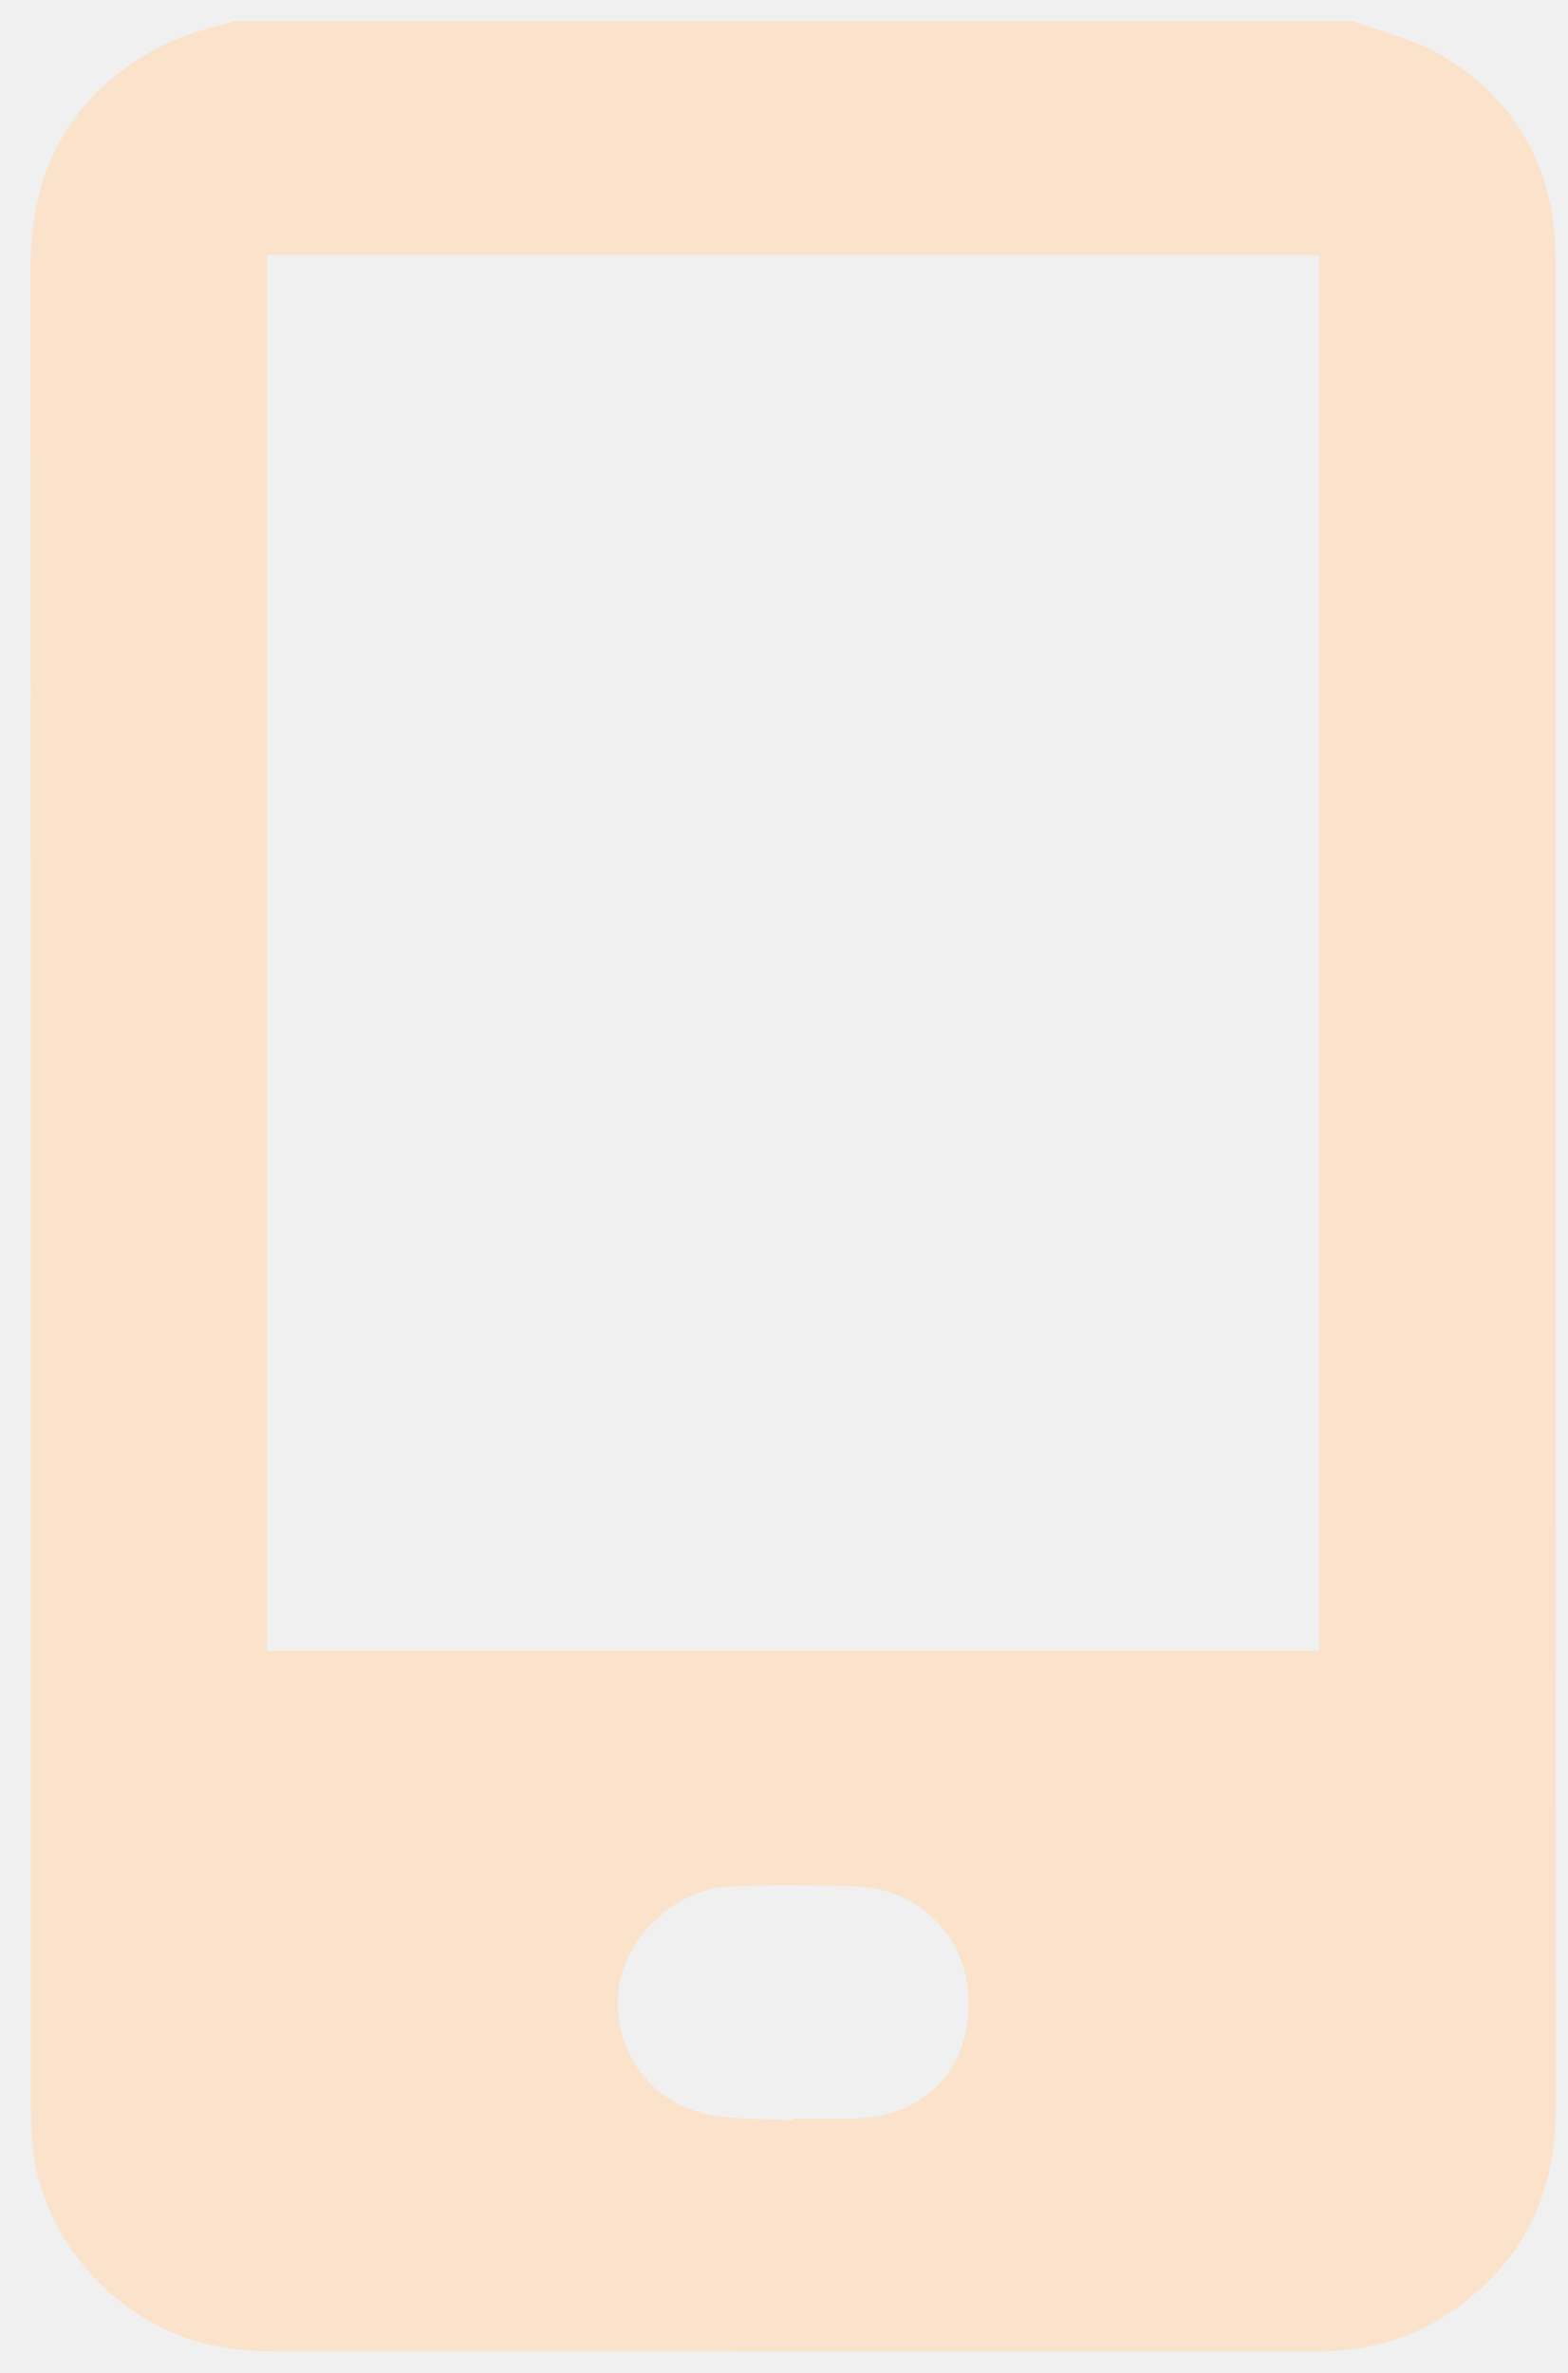
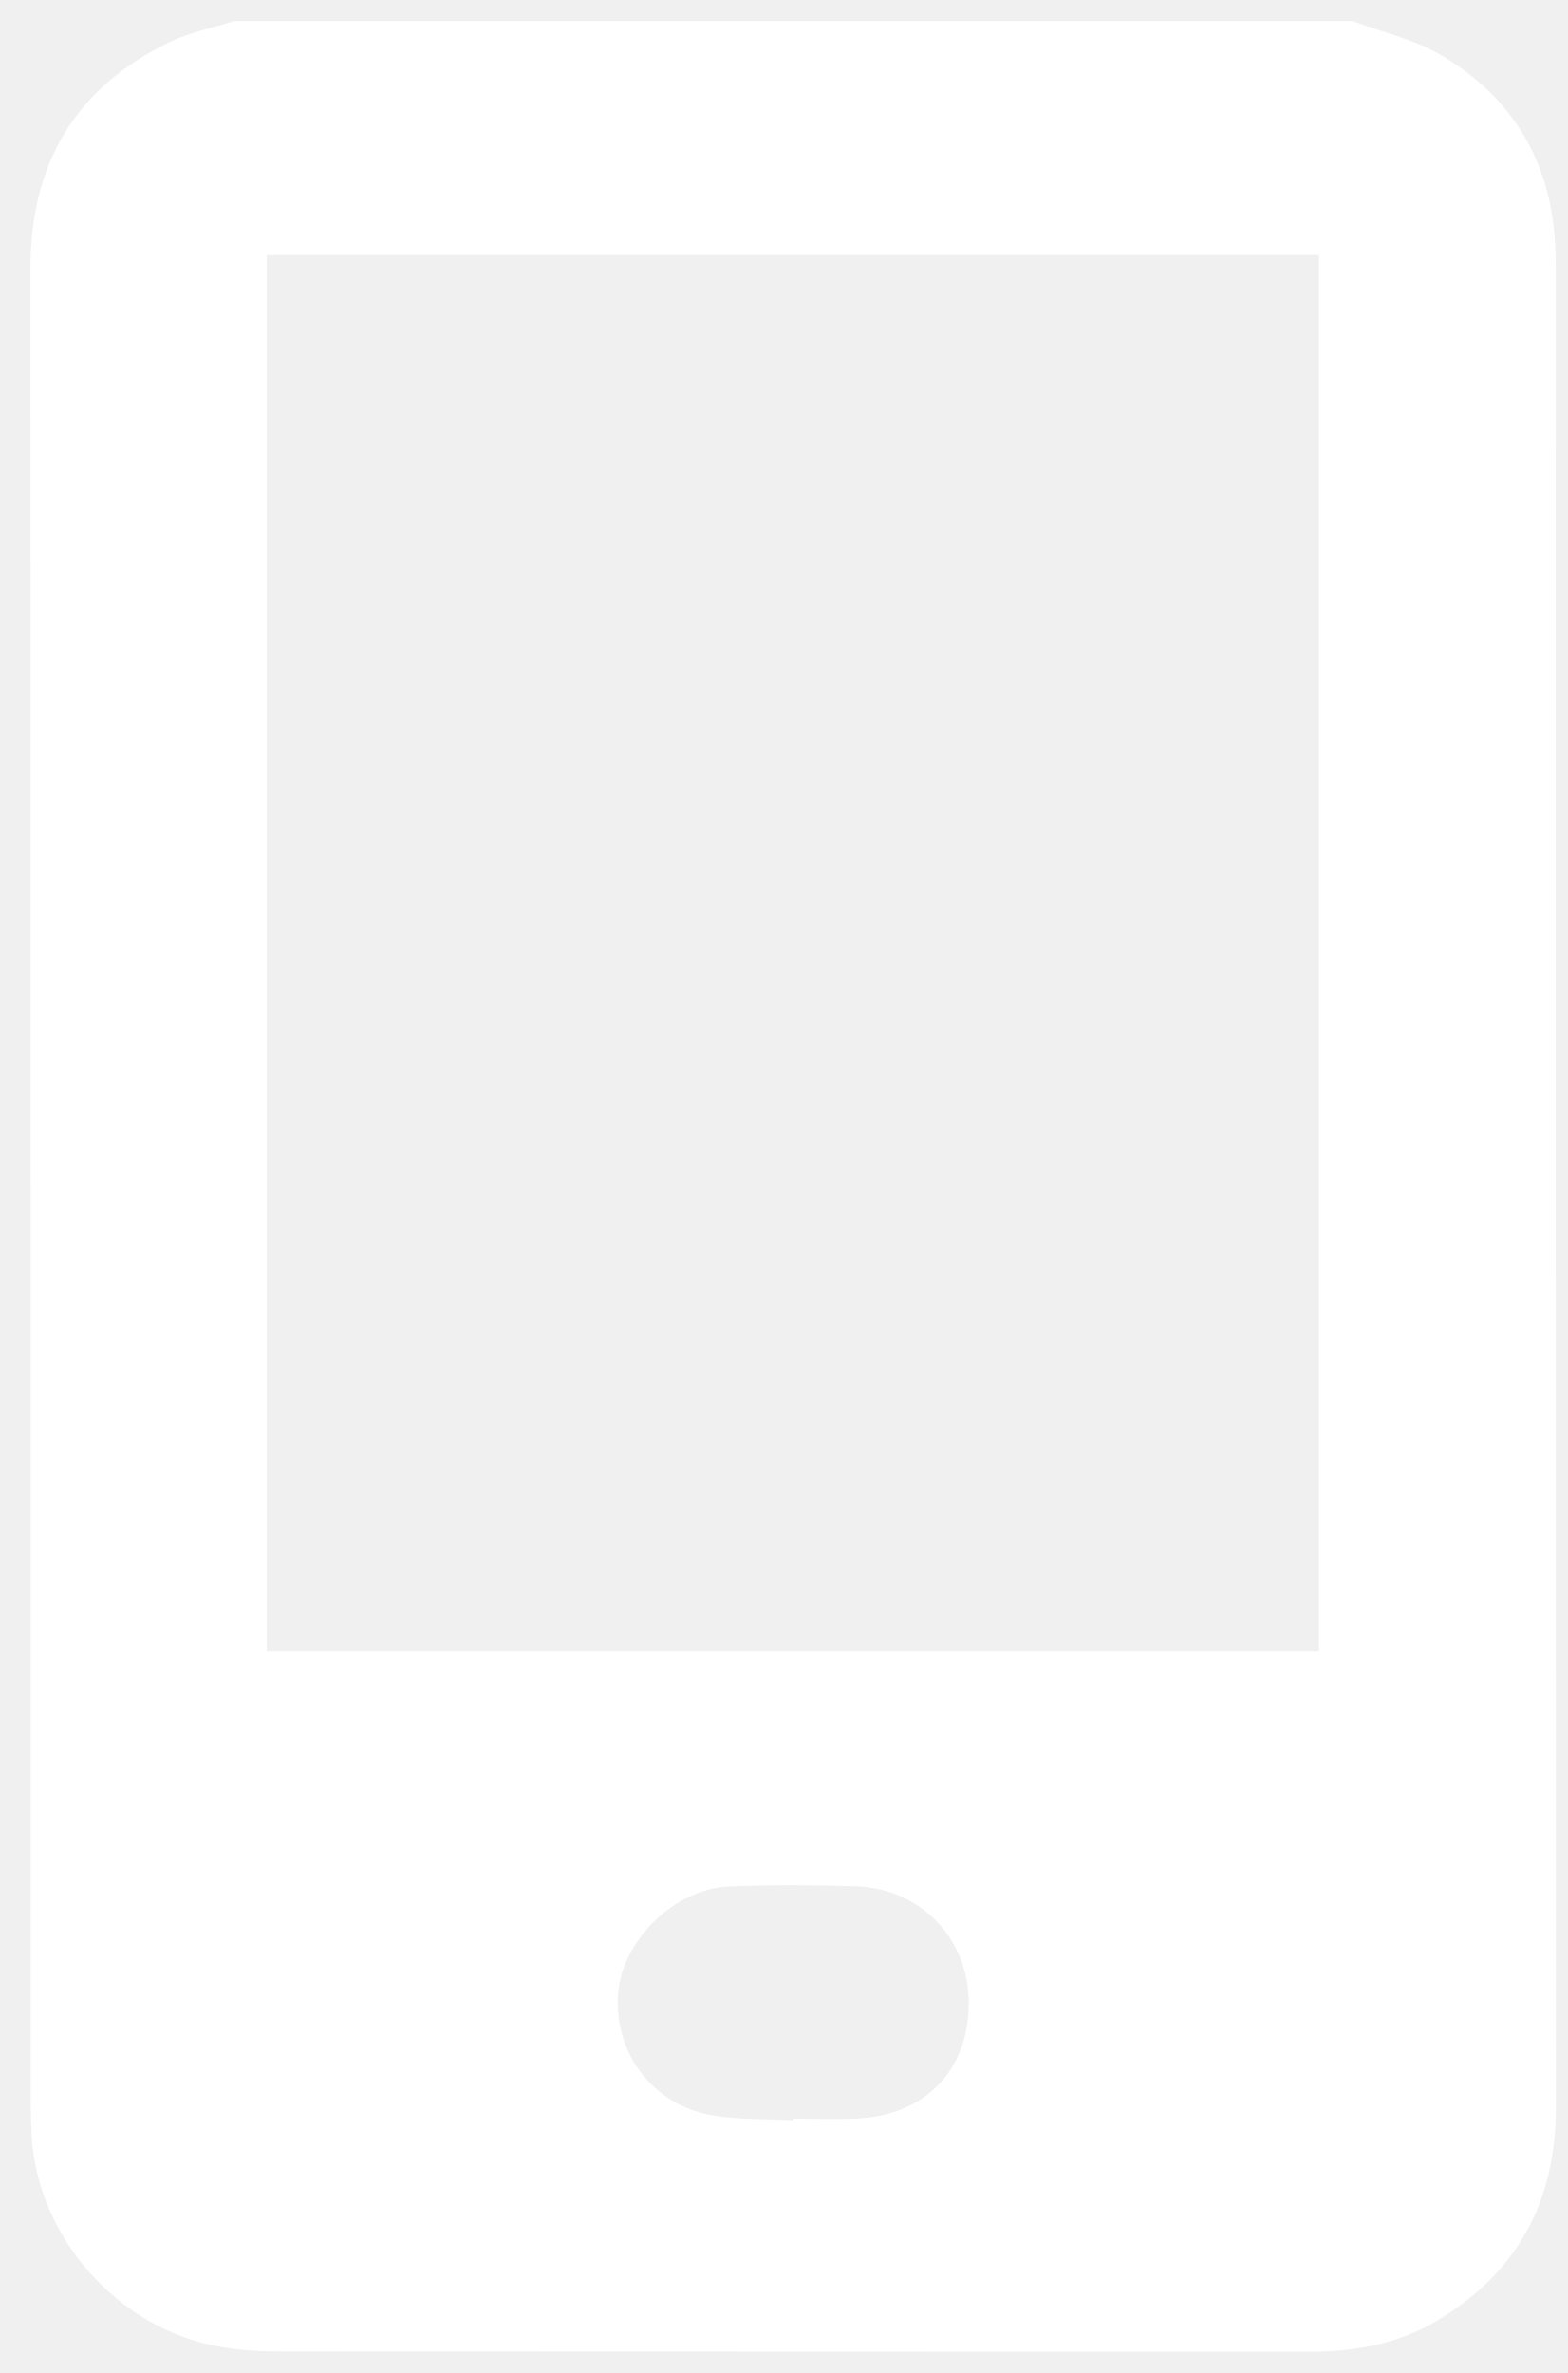
- <svg xmlns="http://www.w3.org/2000/svg" width="37" height="56" viewBox="0 0 37 56" fill="none">
+ <svg xmlns="http://www.w3.org/2000/svg" width="37" height="56" viewBox="0 0 37 56" fill="white">
  <g clip-path="url(#clip0_1002_201)">
-     <path d="M31.92 0.498C32.621 0.761 33.378 0.928 34.012 1.303C35.69 2.293 36.593 3.801 36.701 5.752C36.71 5.913 36.716 6.074 36.716 6.236C36.716 20.737 36.714 35.236 36.719 49.737C36.719 51.947 35.811 53.639 33.897 54.775C32.975 55.322 31.958 55.499 30.891 55.499C22.777 55.492 14.662 55.498 6.549 55.491C6.101 55.491 5.647 55.459 5.205 55.383C2.801 54.974 0.872 52.802 0.746 50.38C0.733 50.131 0.726 49.88 0.726 49.628C0.723 35.2 0.729 20.771 0.719 6.342C0.717 3.881 1.761 2.078 3.996 0.996C4.473 0.765 5.01 0.66 5.52 0.498C14.32 0.498 23.119 0.498 31.92 0.498ZM31.128 38.957V6.018H6.296V38.958H31.127L31.128 38.957ZM18.724 50.036V49.997C19.23 49.997 19.735 50.019 20.239 49.993C21.855 49.911 22.872 48.837 22.862 47.245C22.853 45.737 21.716 44.559 20.18 44.514C19.191 44.483 18.196 44.479 17.207 44.519C15.921 44.572 14.687 45.786 14.588 47.036C14.479 48.432 15.386 49.663 16.788 49.914C17.419 50.027 18.078 49.999 18.724 50.036Z" fill="#FAE2CB" />
+     <path d="M31.92 0.498C32.621 0.761 33.378 0.928 34.012 1.303C35.69 2.293 36.593 3.801 36.701 5.752C36.71 5.913 36.716 6.074 36.716 6.236C36.716 20.737 36.714 35.236 36.719 49.737C36.719 51.947 35.811 53.639 33.897 54.775C32.975 55.322 31.958 55.499 30.891 55.499C22.777 55.492 14.662 55.498 6.549 55.491C6.101 55.491 5.647 55.459 5.205 55.383C2.801 54.974 0.872 52.802 0.746 50.38C0.733 50.131 0.726 49.88 0.726 49.628C0.723 35.2 0.729 20.771 0.719 6.342C0.717 3.881 1.761 2.078 3.996 0.996C4.473 0.765 5.01 0.66 5.52 0.498C14.32 0.498 23.119 0.498 31.92 0.498ZM31.128 38.957V6.018H6.296V38.958H31.127L31.128 38.957ZM18.724 50.036V49.997C19.23 49.997 19.735 50.019 20.239 49.993C21.855 49.911 22.872 48.837 22.862 47.245C22.853 45.737 21.716 44.559 20.18 44.514C19.191 44.483 18.196 44.479 17.207 44.519C15.921 44.572 14.687 45.786 14.588 47.036C14.479 48.432 15.386 49.663 16.788 49.914C17.419 50.027 18.078 49.999 18.724 50.036Z" fill="white" />
  </g>
  <defs>
    <clipPath id="clip0_1002_201">
      <rect width="36" height="55" fill="white" transform="translate(0.71875 0.498047)" />
    </clipPath>
  </defs>
</svg>
